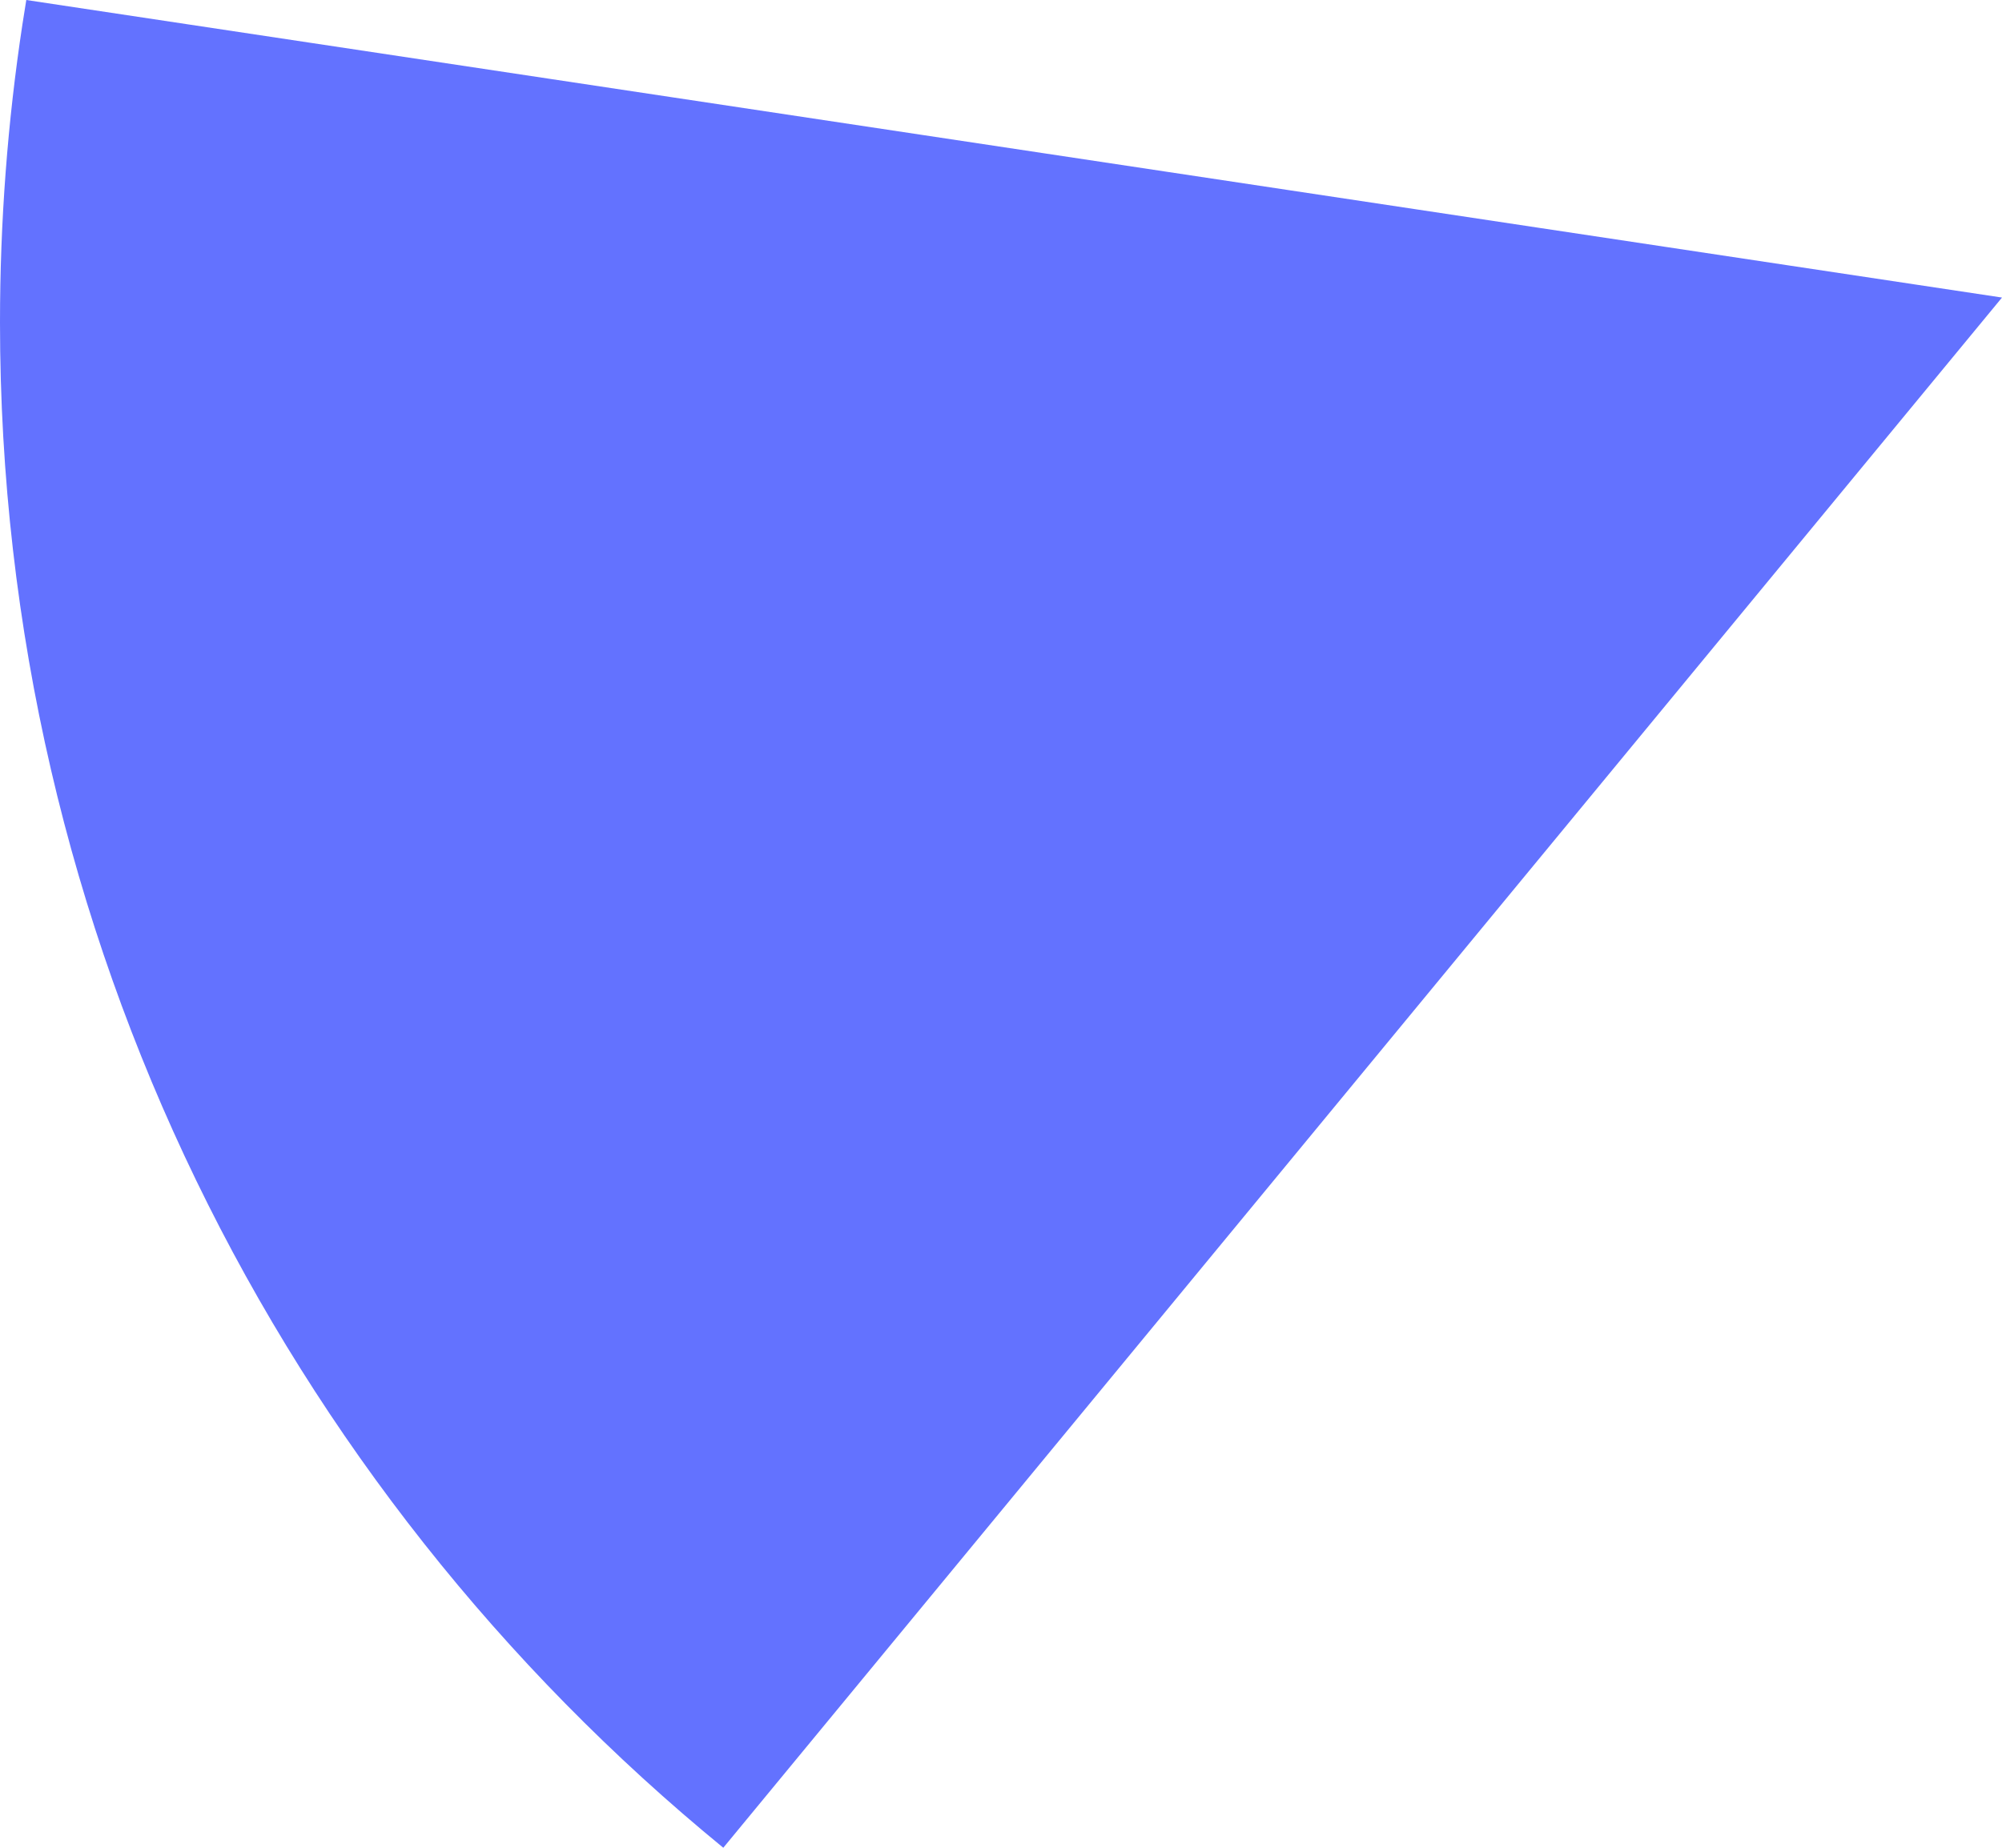
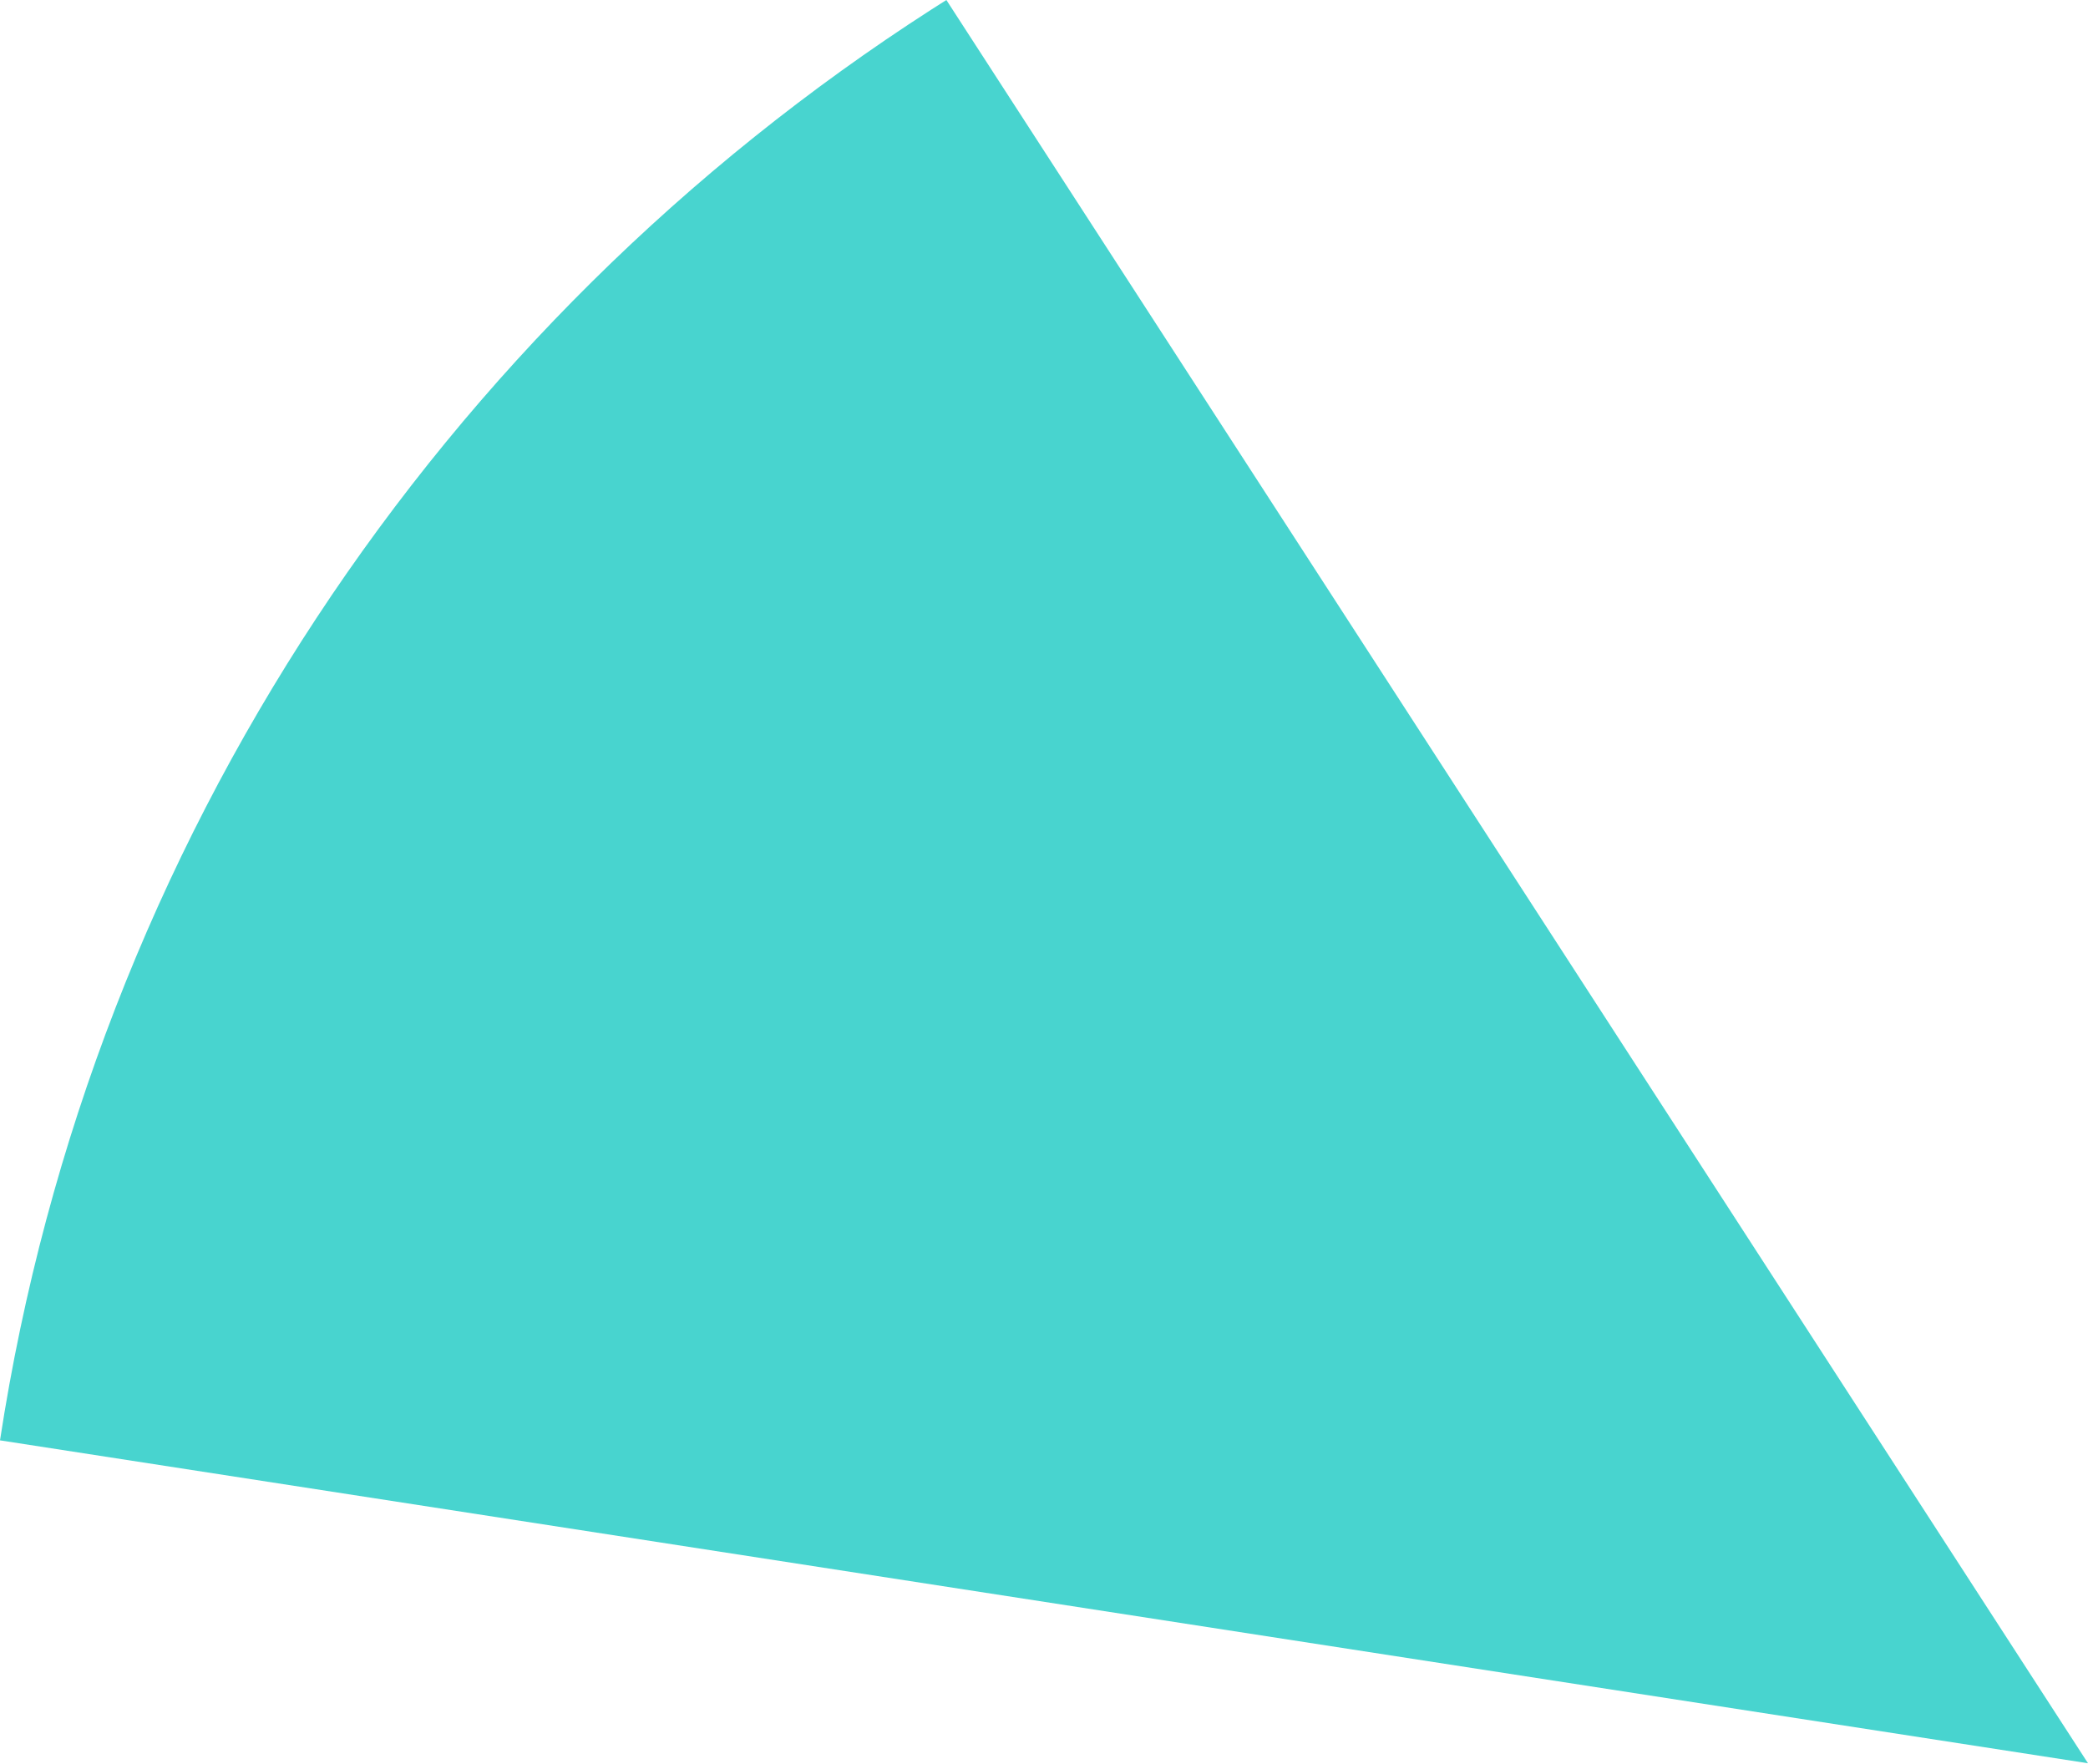
- <svg xmlns="http://www.w3.org/2000/svg" version="1.1" width="91px" height="84px">
-   <g transform="matrix(1 0 0 1 -973 -639 )">
-     <path d="M 1.02 1.103  C 1.02 1.103  1.195 0  1.195 0  L 91 13.527  C 91 13.527  32.877 84  32.877 84  C 12.808 67.573  0 42.613  0 14.663  C 0 10.054  0.348 5.525  1.02 1.103  Z " fill-rule="nonzero" fill="#6372ff" stroke="none" transform="matrix(1 0 0 1 973 639 )" />
+ <svg xmlns="http://www.w3.org/2000/svg" version="1.1" width="90px" height="76px">
+   <g transform="matrix(1 0 0 1 -974 -578 )">
+     <path d="M 40.149 0.409  C 40.149 0.409  40.792 0  40.792 0  L 90 76  C 90 76  0 62.082  0 62.082  C 3.968 36.219  19.015 14  40.149 0.409  Z " fill-rule="nonzero" fill="#48d4cf" stroke="none" transform="matrix(1 0 0 1 974 578 )" />
  </g>
</svg>
